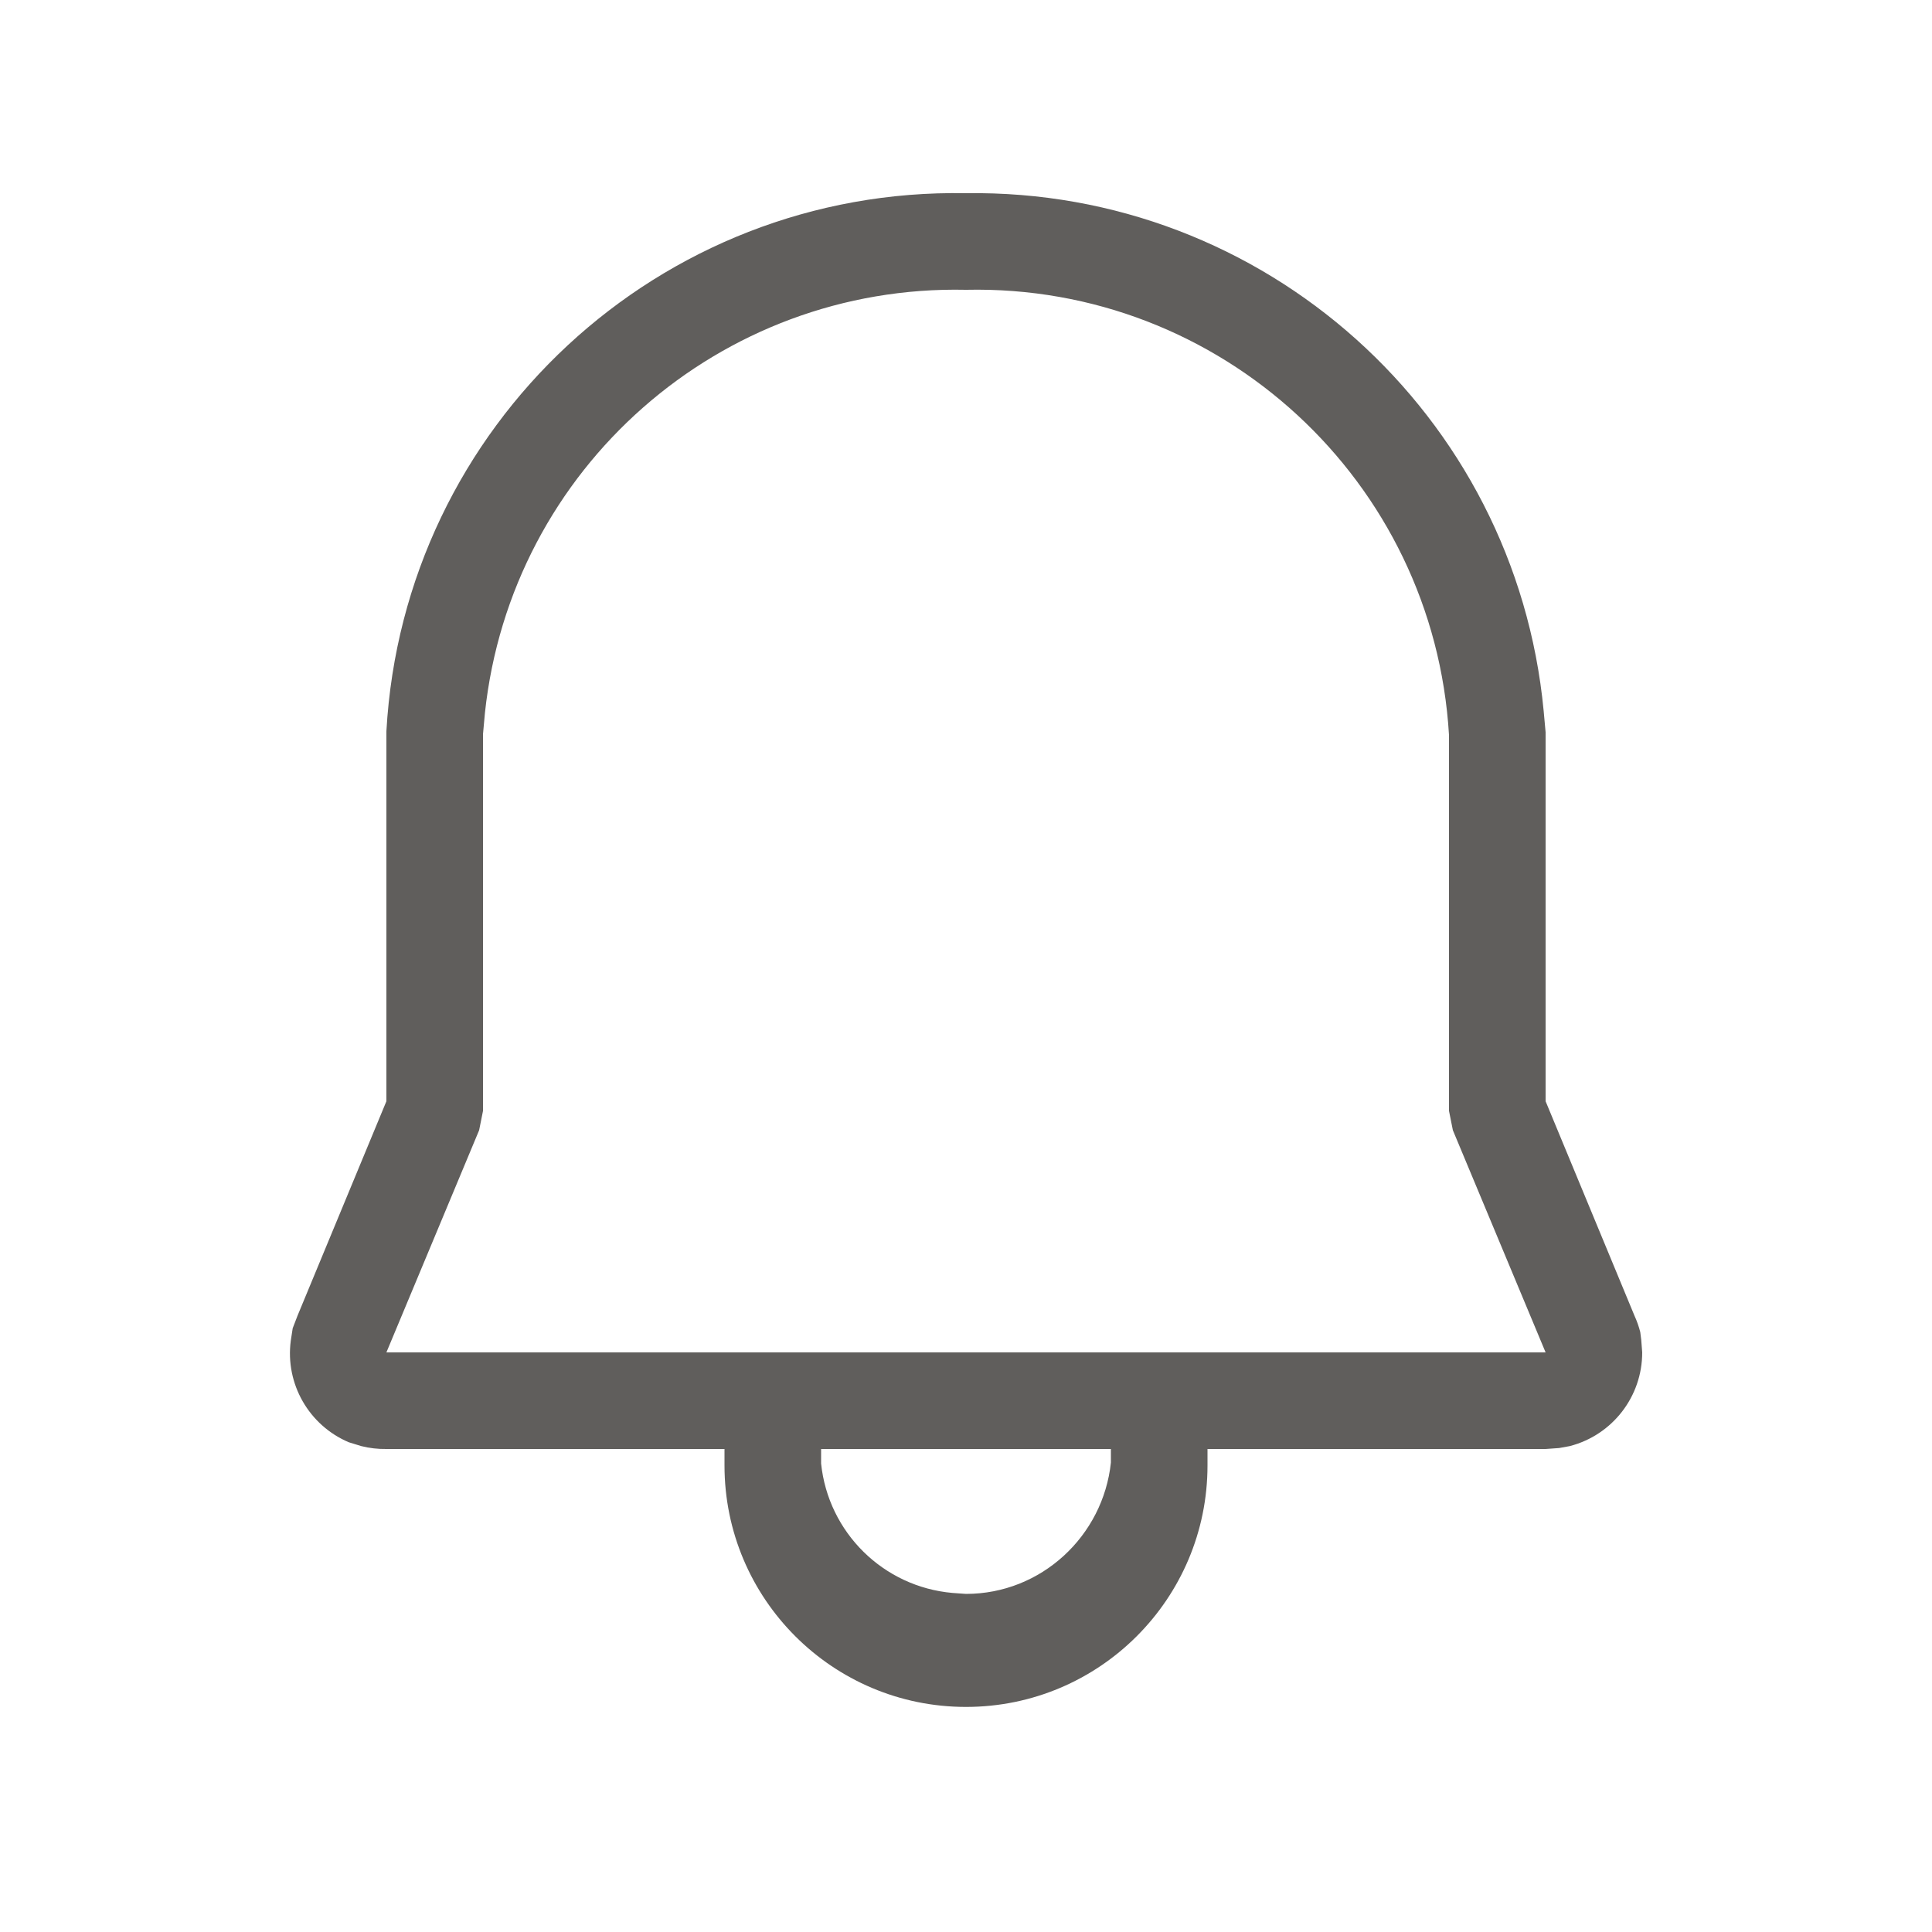
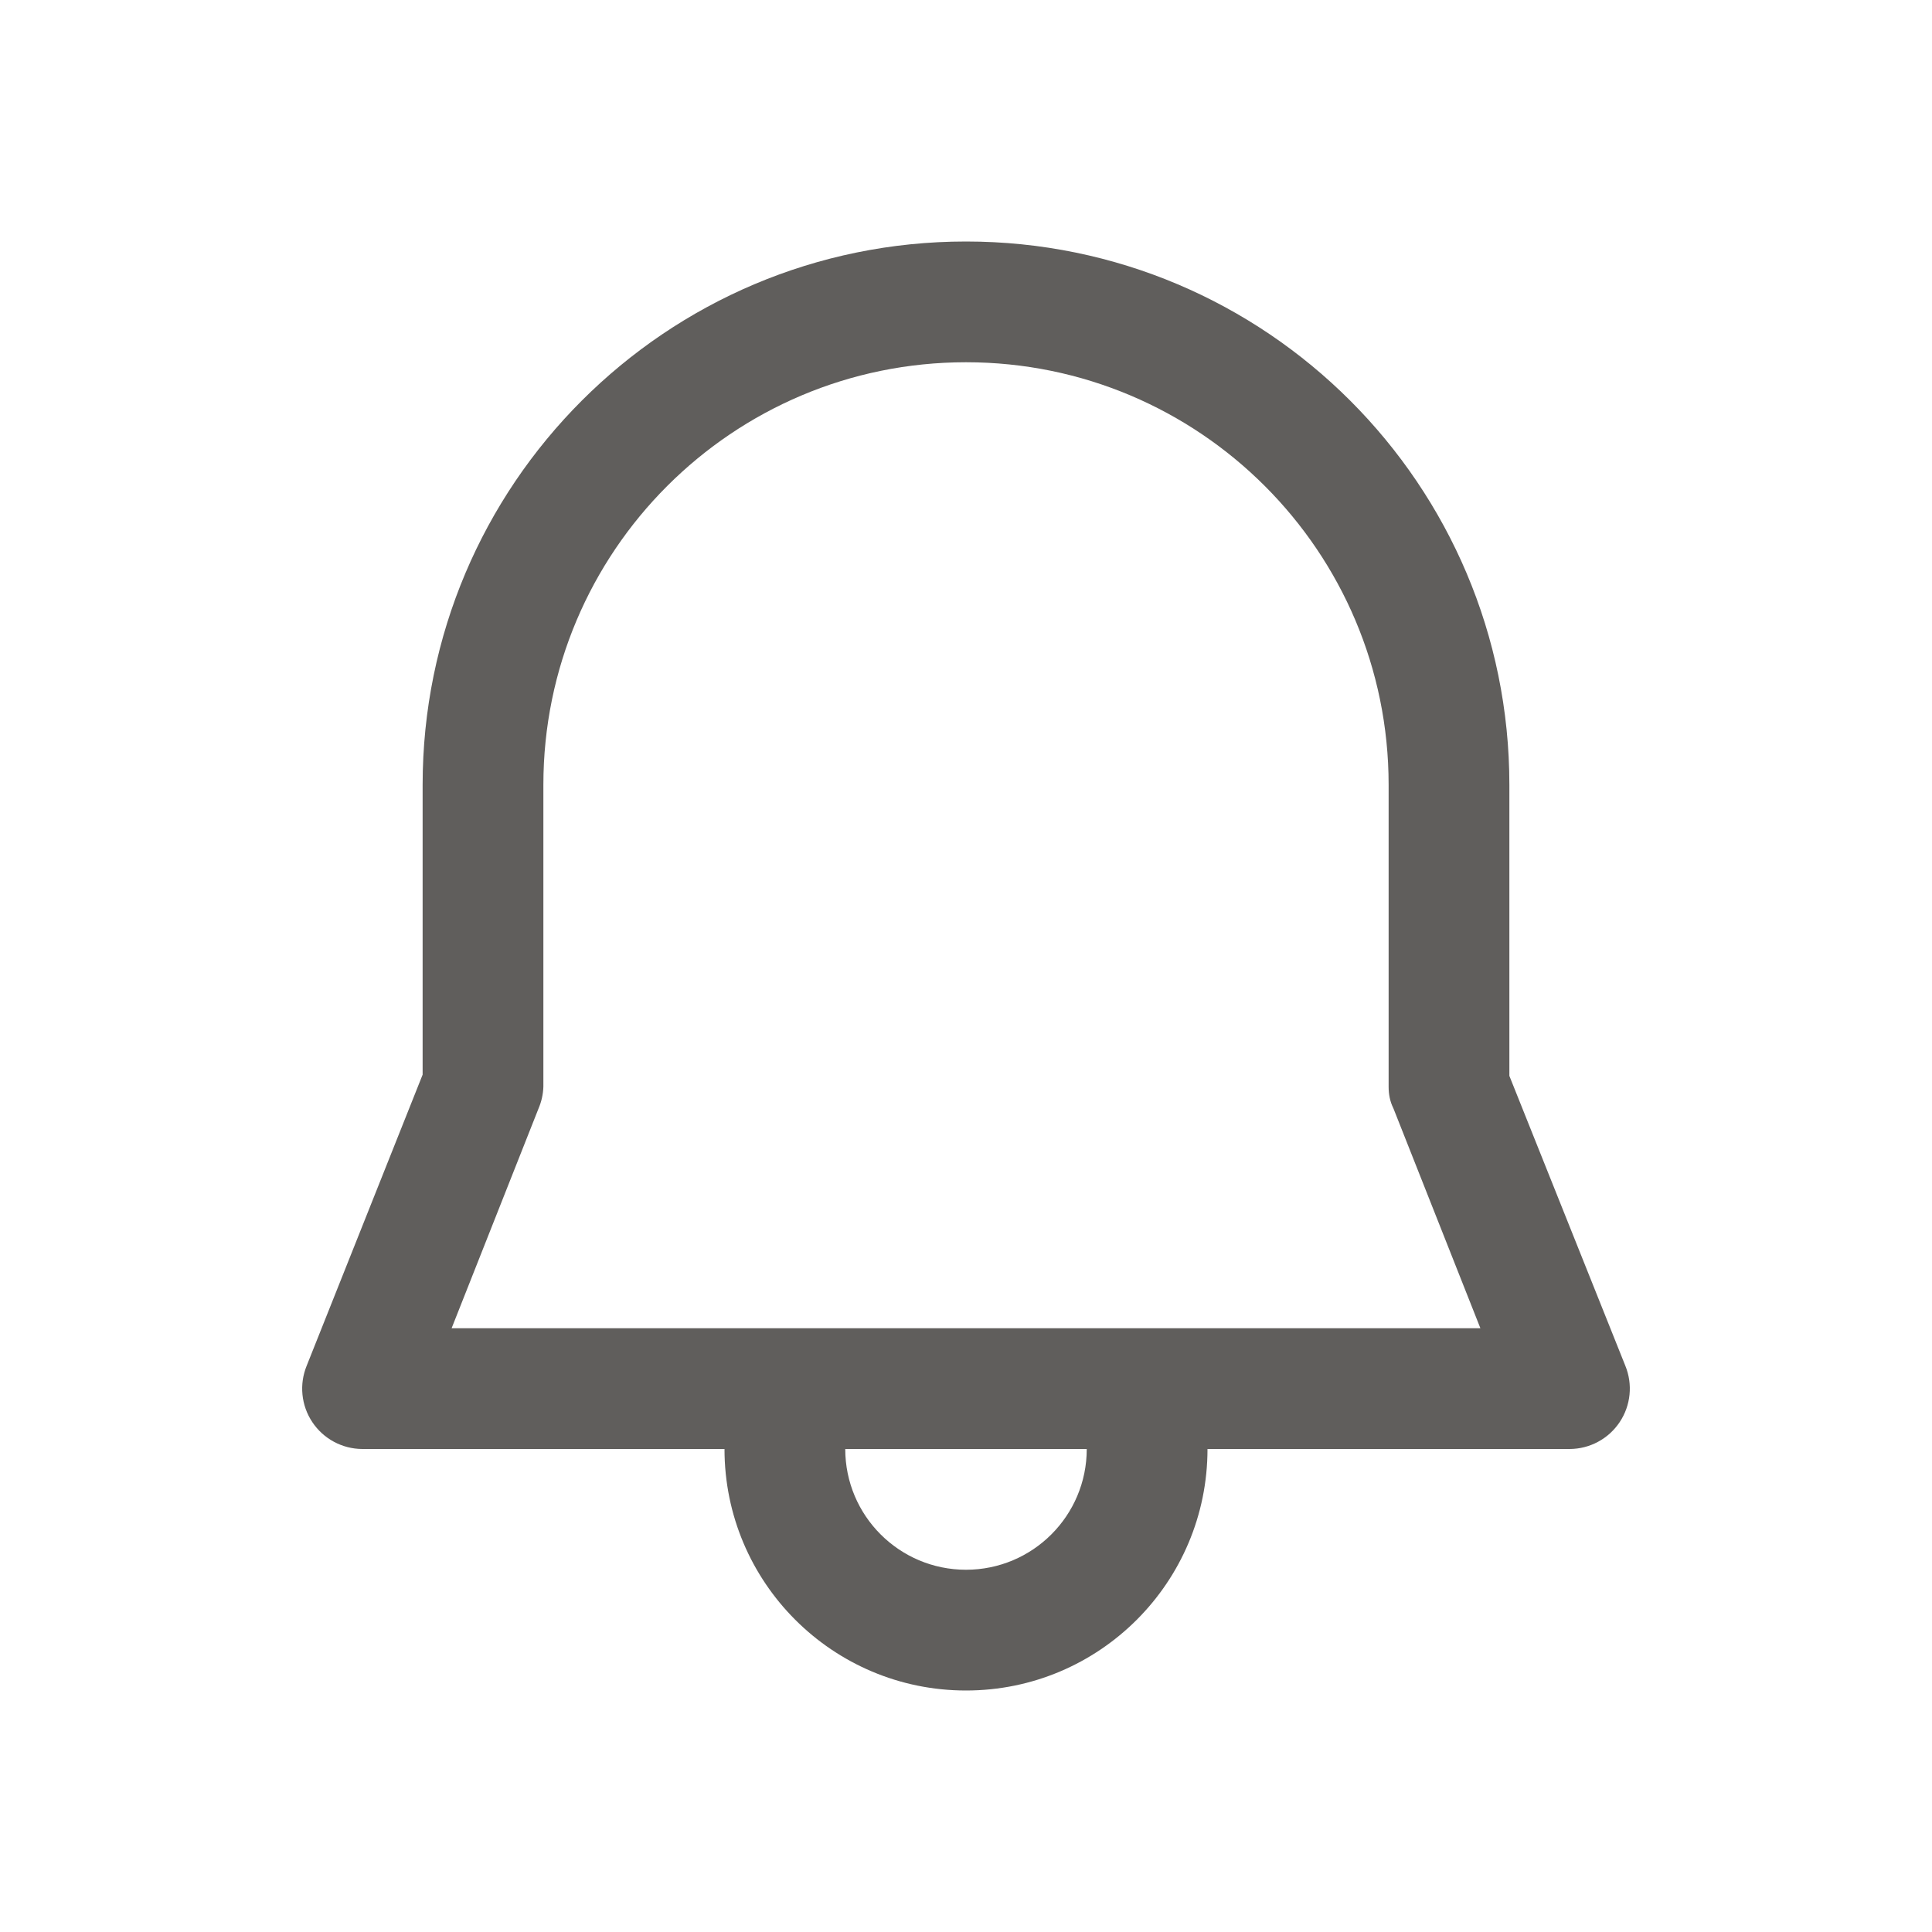
- <svg xmlns="http://www.w3.org/2000/svg" class="fluentIcon reminderButton-icon ___12fm75w f1w7gpdv fez10in fg4l7m0" fill="currentColor" aria-hidden="true" width="20" height="20" viewBox="0 0 20 20">
-   <path d="M10 2a5.92 5.92 0 015.98 5.36l.02.22V11.4l.92 2.22a1 1 0 01.06.17l.01.08.01.13a1 1 0 01-.75.97l-.11.02L16 15h-3.5v.17a2.5 2.5 0 01-5 0V15H4a1 1 0 01-.26-.03l-.13-.04a1 1 0 01-.6-1.05l.02-.13.05-.13L4 11.4V7.57A5.9 5.9 0 0110 2zm1.5 13h-3v.15a1.5 1.5 0 001.36 1.34l.14.01c.78 0 1.42-.6 1.5-1.36V15zM10 3a4.9 4.9 0 00-4.98 4.38L5 7.6V11.5l-.04.2L4 14h12l-.96-2.3-.04-.2V7.61A4.9 4.9 0 0010 3z" fill="#605E5C" />
+ <svg xmlns="http://www.w3.org/2000/svg" class="fluentIcon ___12fm75w f1w7gpdv fez10in fg4l7m0" fill="currentColor" aria-hidden="true" width="16" height="16" viewBox="0 0 16 16" focusable="false">
+   <path d="M8 2a4.5 4.5 0 00-4.5 4.5v2.4l-.96 2.41A.5.5 0 003 12h3a2 2 0 104 0h3a.5.5 0 00.46-.69l-.96-2.4V6.5A4.5 4.5 0 008 2zm1 10a1 1 0 01-1 1 1 1 0 01-1-1h2zM4.5 6.5a3.5 3.5 0 117 0V9c0 .06.01.12.04.18l.72 1.82H3.74l.72-1.82A.5.5 0 004.5 9V6.5z" fill="#605E5C" />
</svg>
